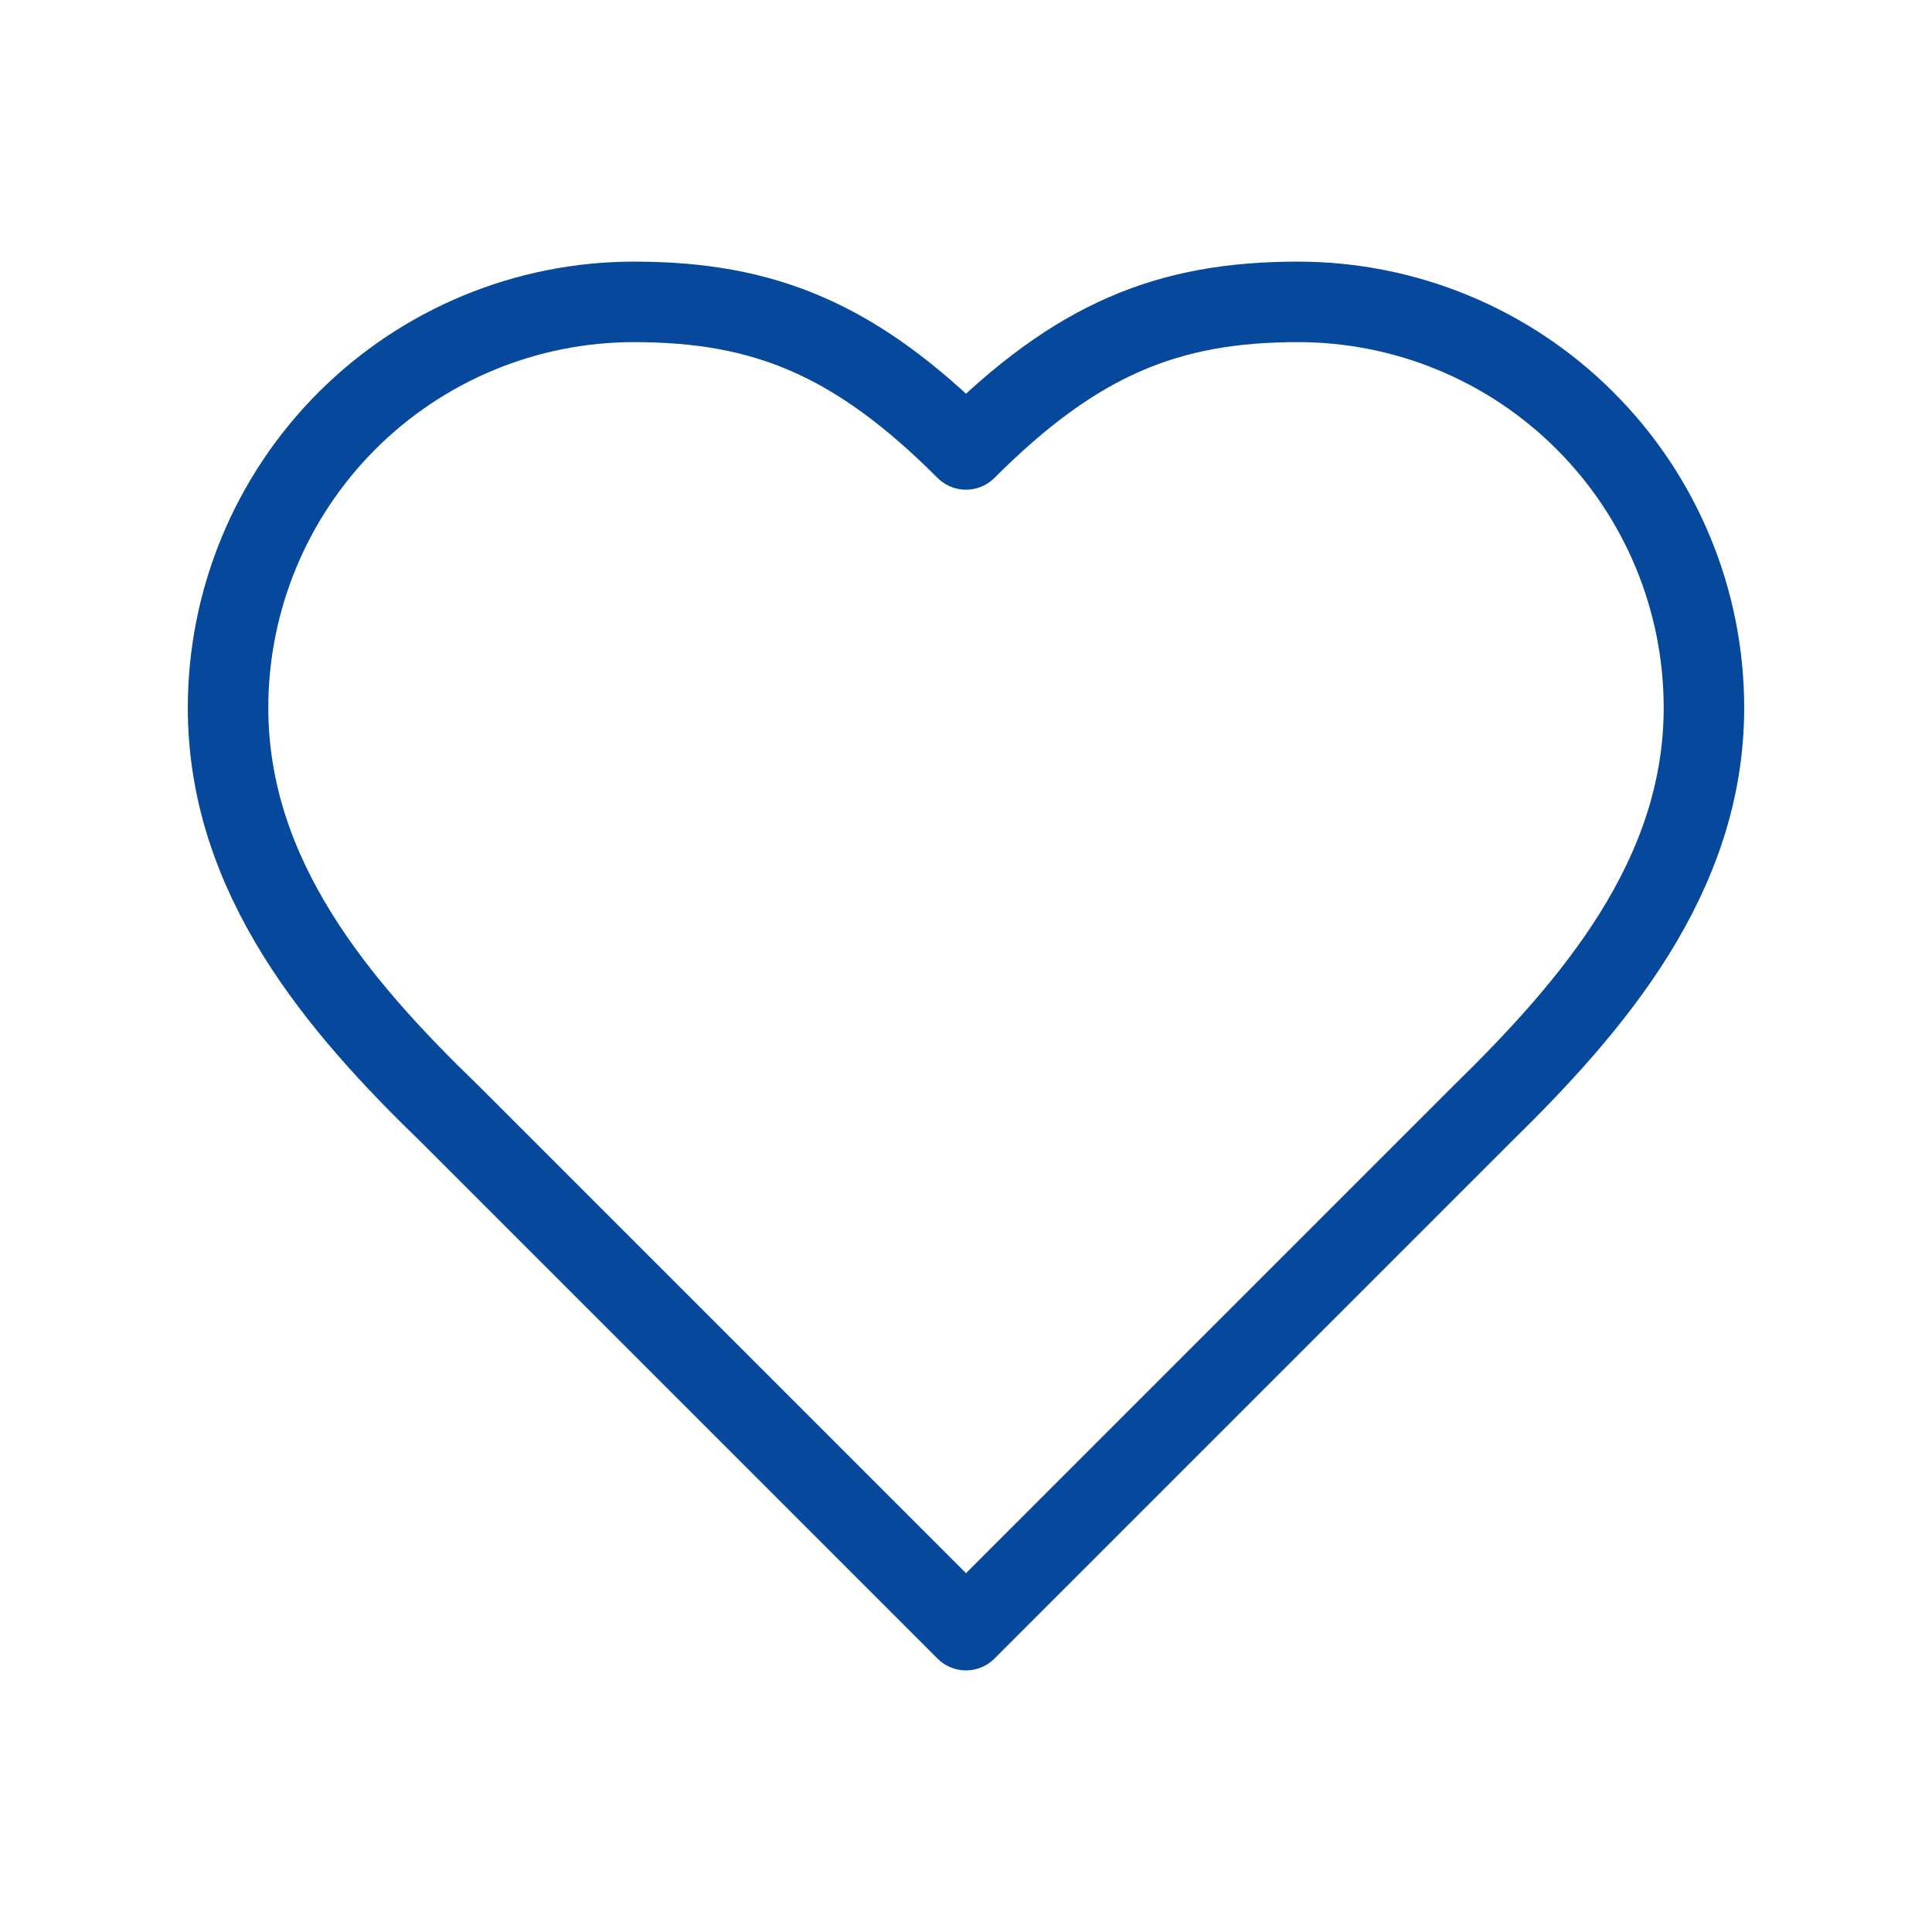
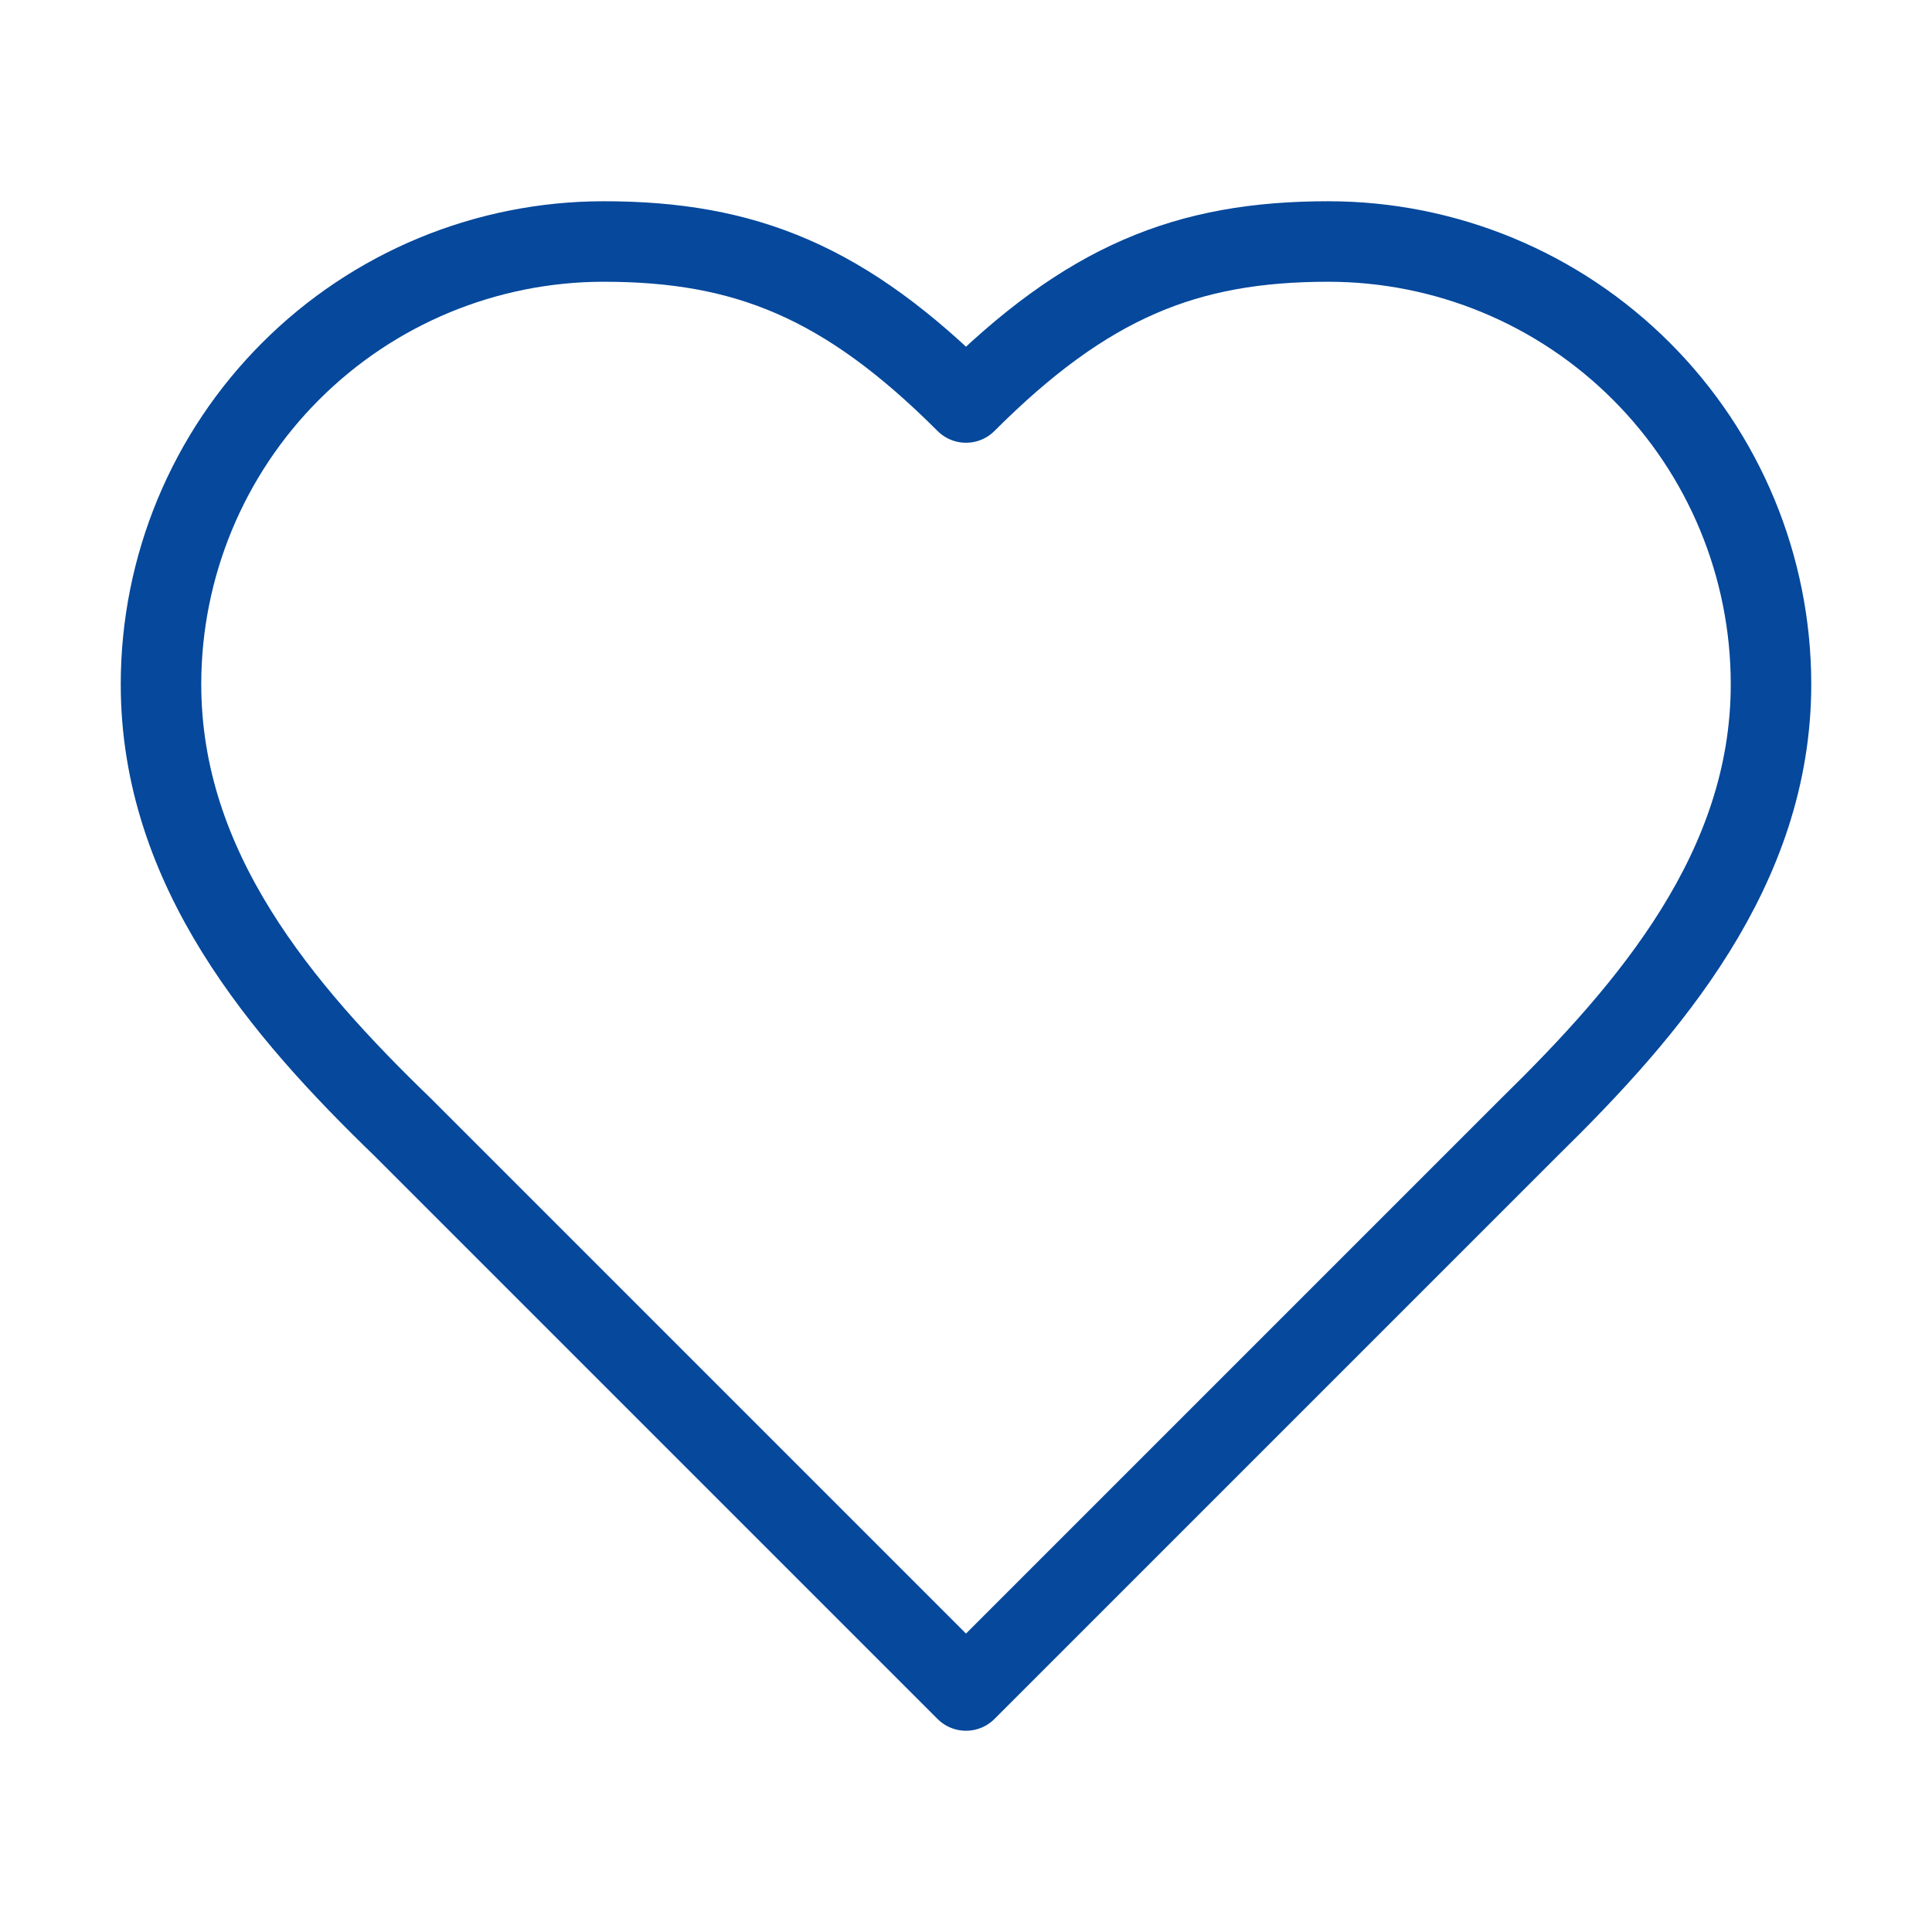
<svg xmlns="http://www.w3.org/2000/svg" width="24" height="24" viewBox="0 0 24 24" fill="none">
-   <path d="M18.417 13.833C19.783 12.495 21.167 10.891 21.167 8.792C21.167 7.455 20.636 6.172 19.69 5.227C18.745 4.281 17.462 3.75 16.125 3.75C14.512 3.75 13.375 4.208 12 5.583C10.625 4.208 9.489 3.75 7.875 3.75C6.538 3.75 5.256 4.281 4.31 5.227C3.365 6.172 2.833 7.455 2.833 8.792C2.833 10.9 4.208 12.504 5.583 13.833L12 20.25L18.417 13.833Z" stroke="#05489C" stroke-linecap="round" stroke-linejoin="round" />
+   <path d="M19 14C20.49 12.54 22 10.79 22 8.5C22 7.041 21.421 5.642 20.389 4.611C19.358 3.579 17.959 3 16.5 3C14.74 3 13.5 3.5 12 5C10.5 3.5 9.26 3 7.5 3C6.041 3 4.642 3.579 3.611 4.611C2.579 5.642 2 7.041 2 8.5C2 10.8 3.5 12.55 5 14L12 21L19 14Z" stroke="#05489C" stroke-linecap="round" stroke-linejoin="round" />
</svg>
